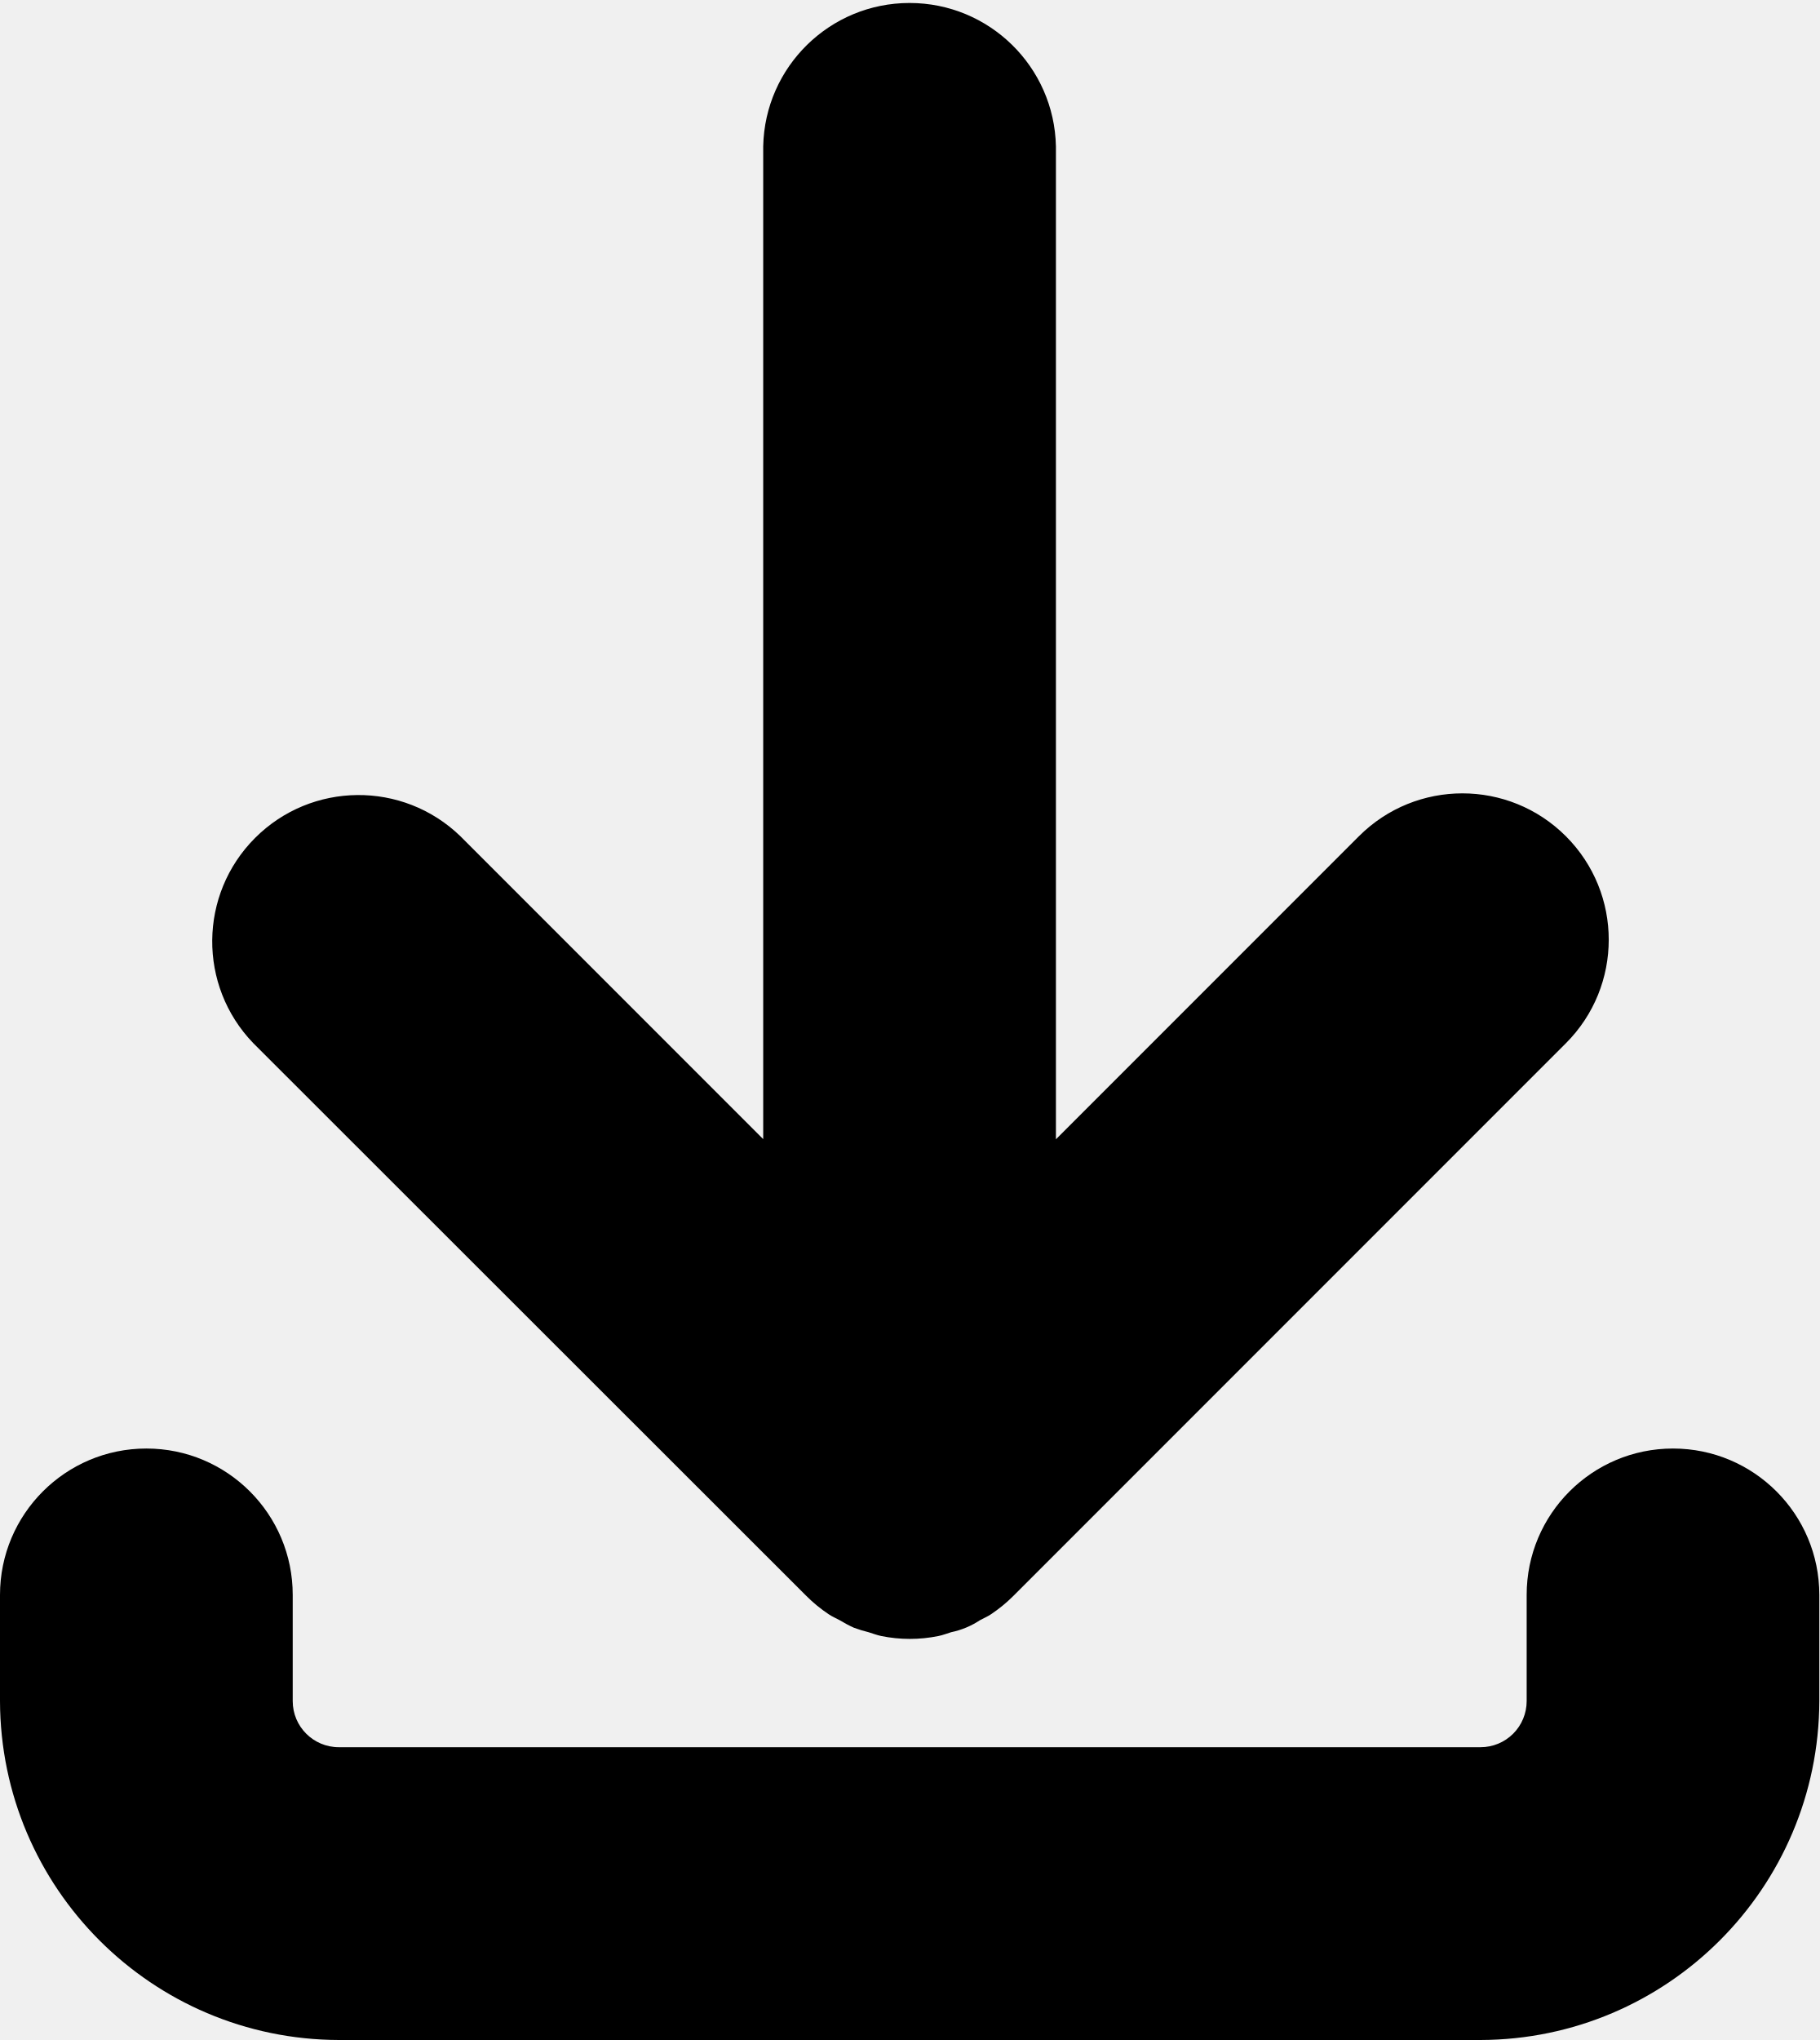
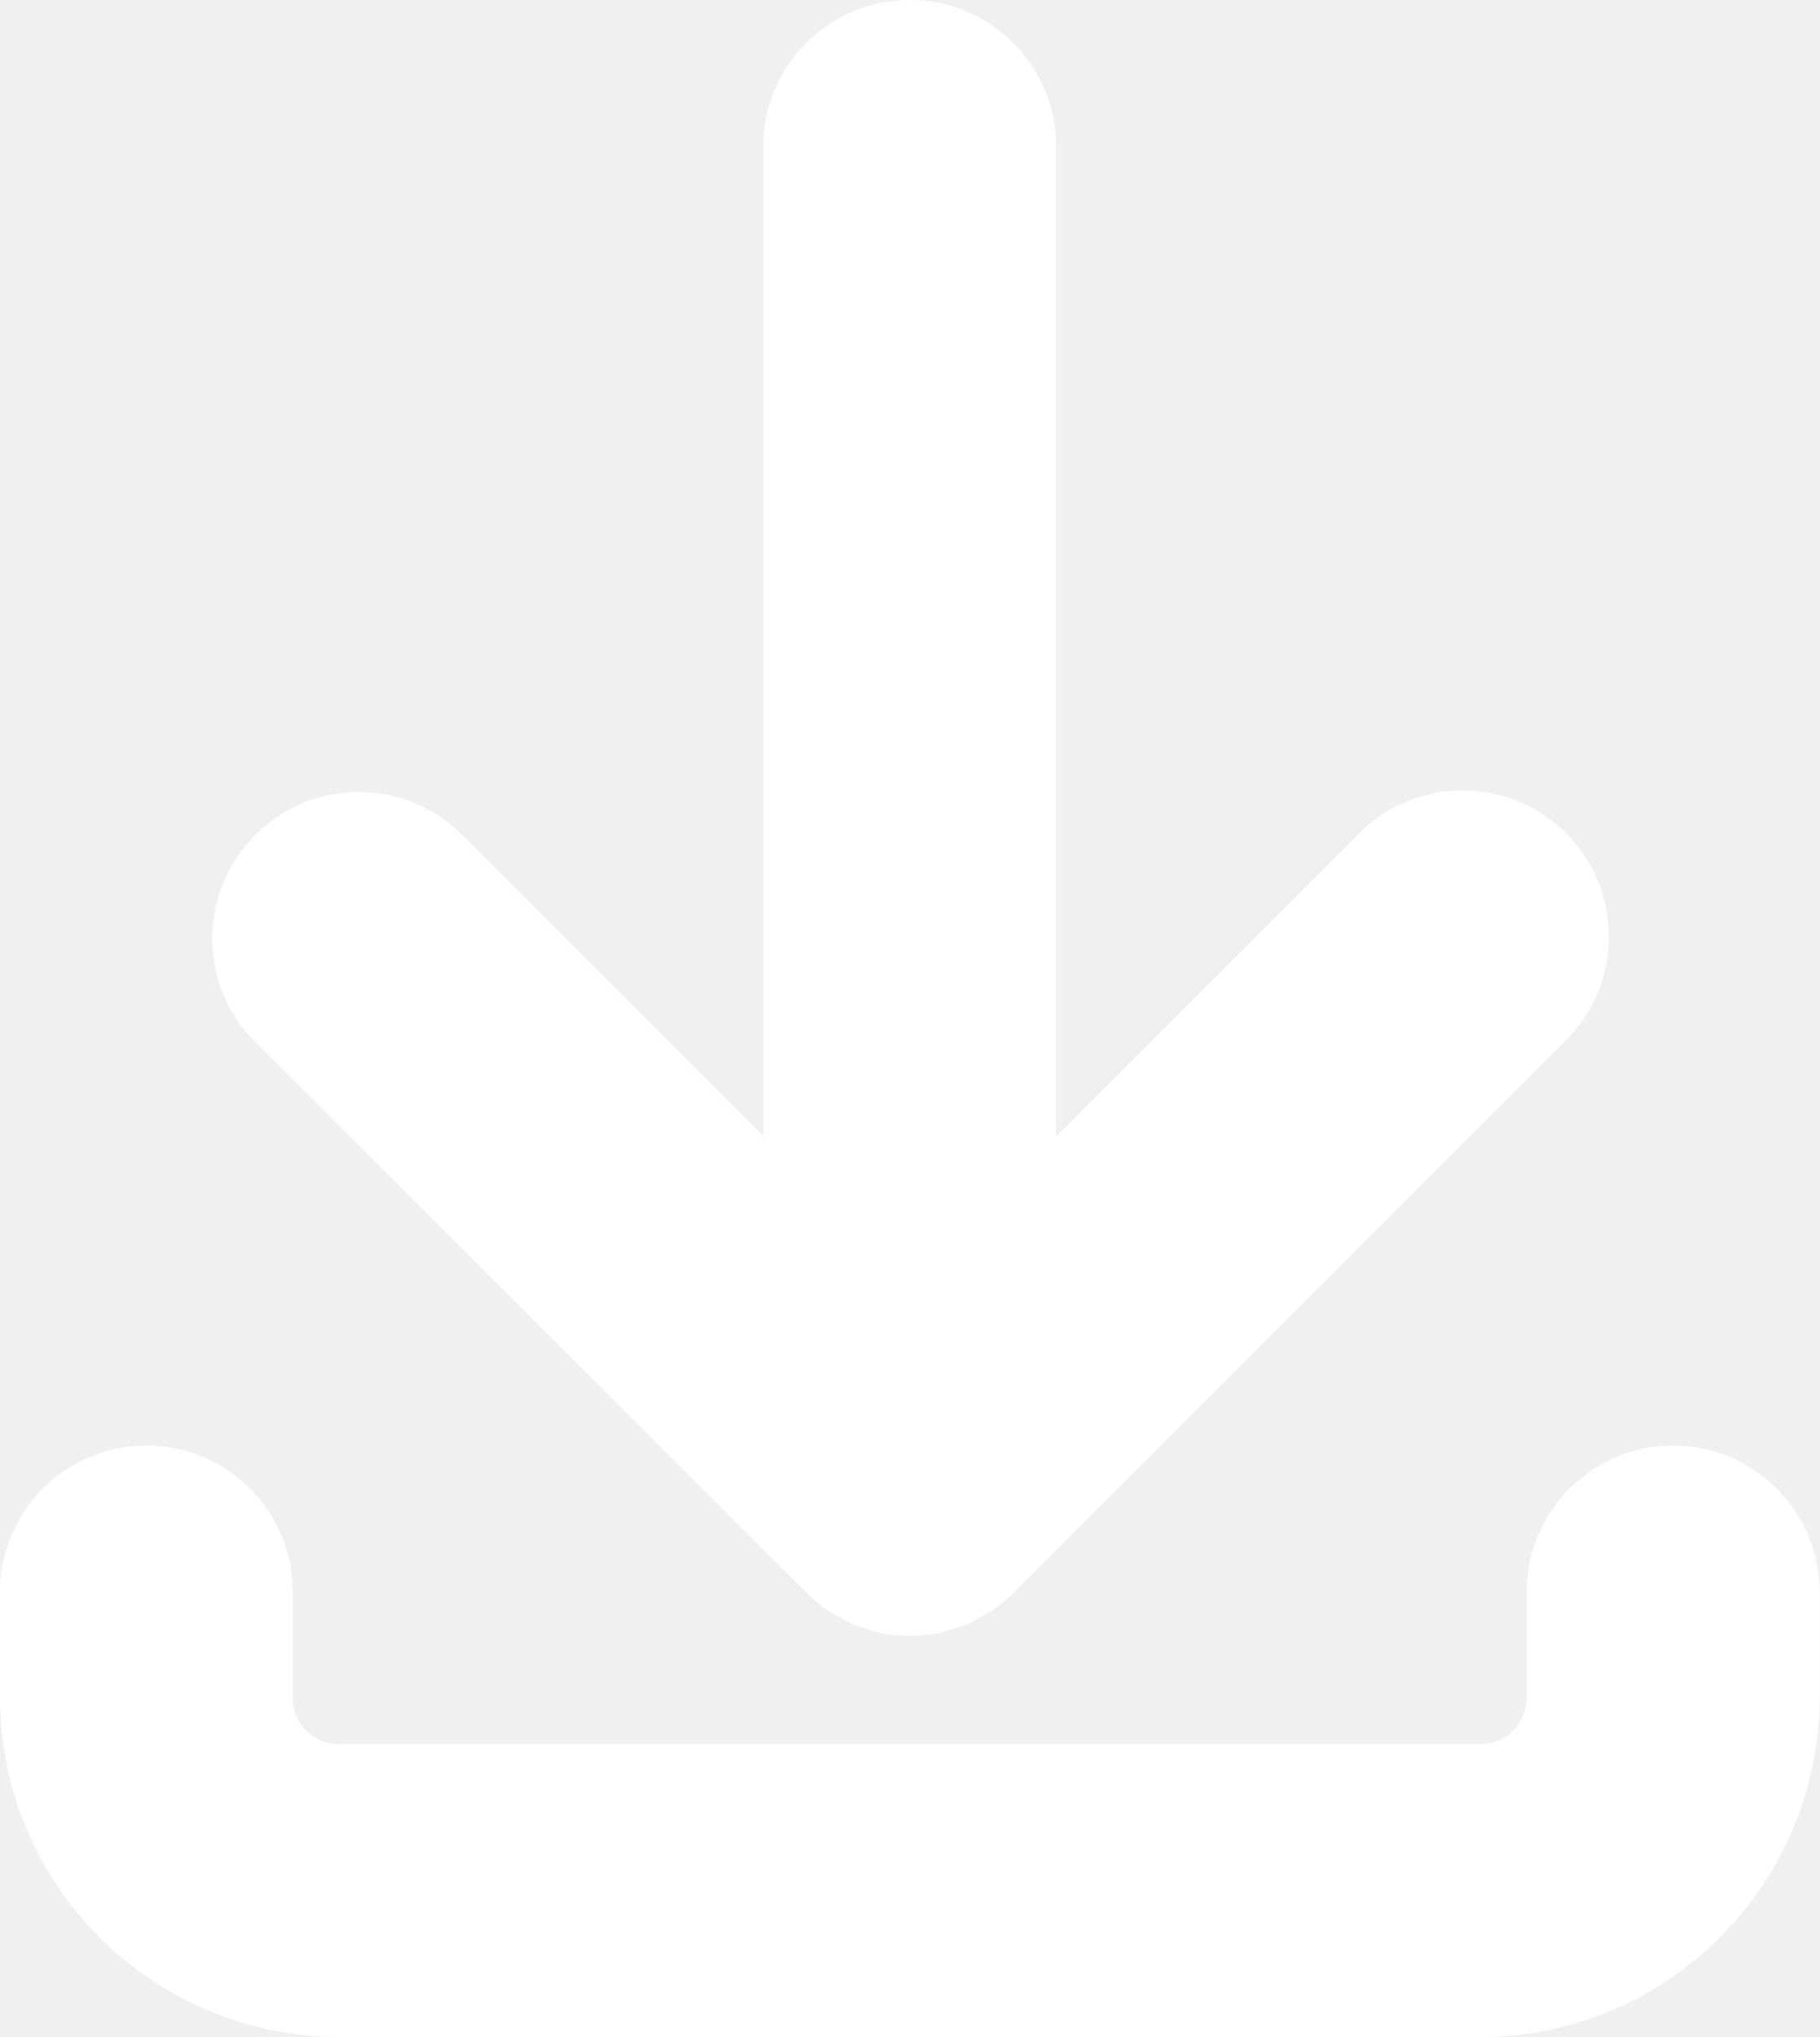
- <svg xmlns="http://www.w3.org/2000/svg" id="Capa_1" data-name="Capa 1" viewBox="0 0 288.2 323.07">
-   <path d="M498,363.74a23.11,23.11,0,0,0,3.55,2.91c.55.37,1.15.62,1.72.93a21.37,21.37,0,0,0,2.27,1.2,20.71,20.71,0,0,0,2.32.71c.67.2,1.31.46,2,.6a22.63,22.63,0,0,0,9.08,0c.7-.14,1.34-.4,2-.6a13.06,13.06,0,0,0,4.58-1.91c.58-.31,1.17-.56,1.73-.93a23.6,23.6,0,0,0,3.55-2.91l87.52-87.52a23.18,23.18,0,0,0-32.78-32.79l-48,48V134.18a23.19,23.19,0,0,0-46.37,0V291.4l-48-48a23.19,23.19,0,0,0-32.79,32.79Z" transform="translate(-370.27 -111)" />
-   <path d="M635.29,340.4h0a23.18,23.18,0,0,0-23.18,23.19V380.4a7.3,7.3,0,0,1-7.31,7.3H423.94a7.3,7.3,0,0,1-7.3-7.3V363.59a23.18,23.18,0,0,0-23.18-23.19h0a23.19,23.19,0,0,0-23.19,23.19V380.4a53.83,53.83,0,0,0,53.67,53.67H604.8a53.83,53.83,0,0,0,53.67-53.67V363.59A23.18,23.18,0,0,0,635.29,340.4Z" transform="translate(-370.27 -111)" />
+ <svg xmlns="http://www.w3.org/2000/svg" id="Capa_1" data-name="Capa 1" viewBox="0 0 288.2 322.6">
+   <defs>
+     <style>.cls-1{fill:#fff;}</style>
+   </defs>
+   <path class="cls-1" d="M127.73,252.74a22.54,22.54,0,0,0,3.55,2.91c.55.37,1.15.62,1.72.93a19.68,19.68,0,0,0,2.27,1.2,20.71,20.71,0,0,0,2.32.71c.67.2,1.31.46,2,.6a22.76,22.76,0,0,0,9.08,0c.7-.14,1.34-.4,2-.6a13.19,13.19,0,0,0,4.58-1.91c.58-.31,1.17-.56,1.73-.93a23.6,23.6,0,0,0,3.55-2.91l87.52-87.52a23.18,23.18,0,1,0-32.78-32.79h0l-48,48V23.18a23.19,23.19,0,0,0-46.37,0V180.4l-48-48a23.19,23.19,0,0,0-32.79,32.79Z" transform="translate(0 -0.47)" />
+   <path class="cls-1" d="M265,229.4h0a23.18,23.18,0,0,0-23.18,23.18h0V269.4a7.3,7.3,0,0,1-7.3,7.3H53.67a7.3,7.3,0,0,1-7.3-7.3V252.59A23.18,23.18,0,0,0,23.2,229.4h0A23.19,23.19,0,0,0,0,252.59H0V269.4a53.84,53.84,0,0,0,53.67,53.67H234.53A53.84,53.84,0,0,0,288.2,269.4V252.59A23.18,23.18,0,0,0,265,229.4Z" transform="translate(0 -0.47)" />
</svg>
